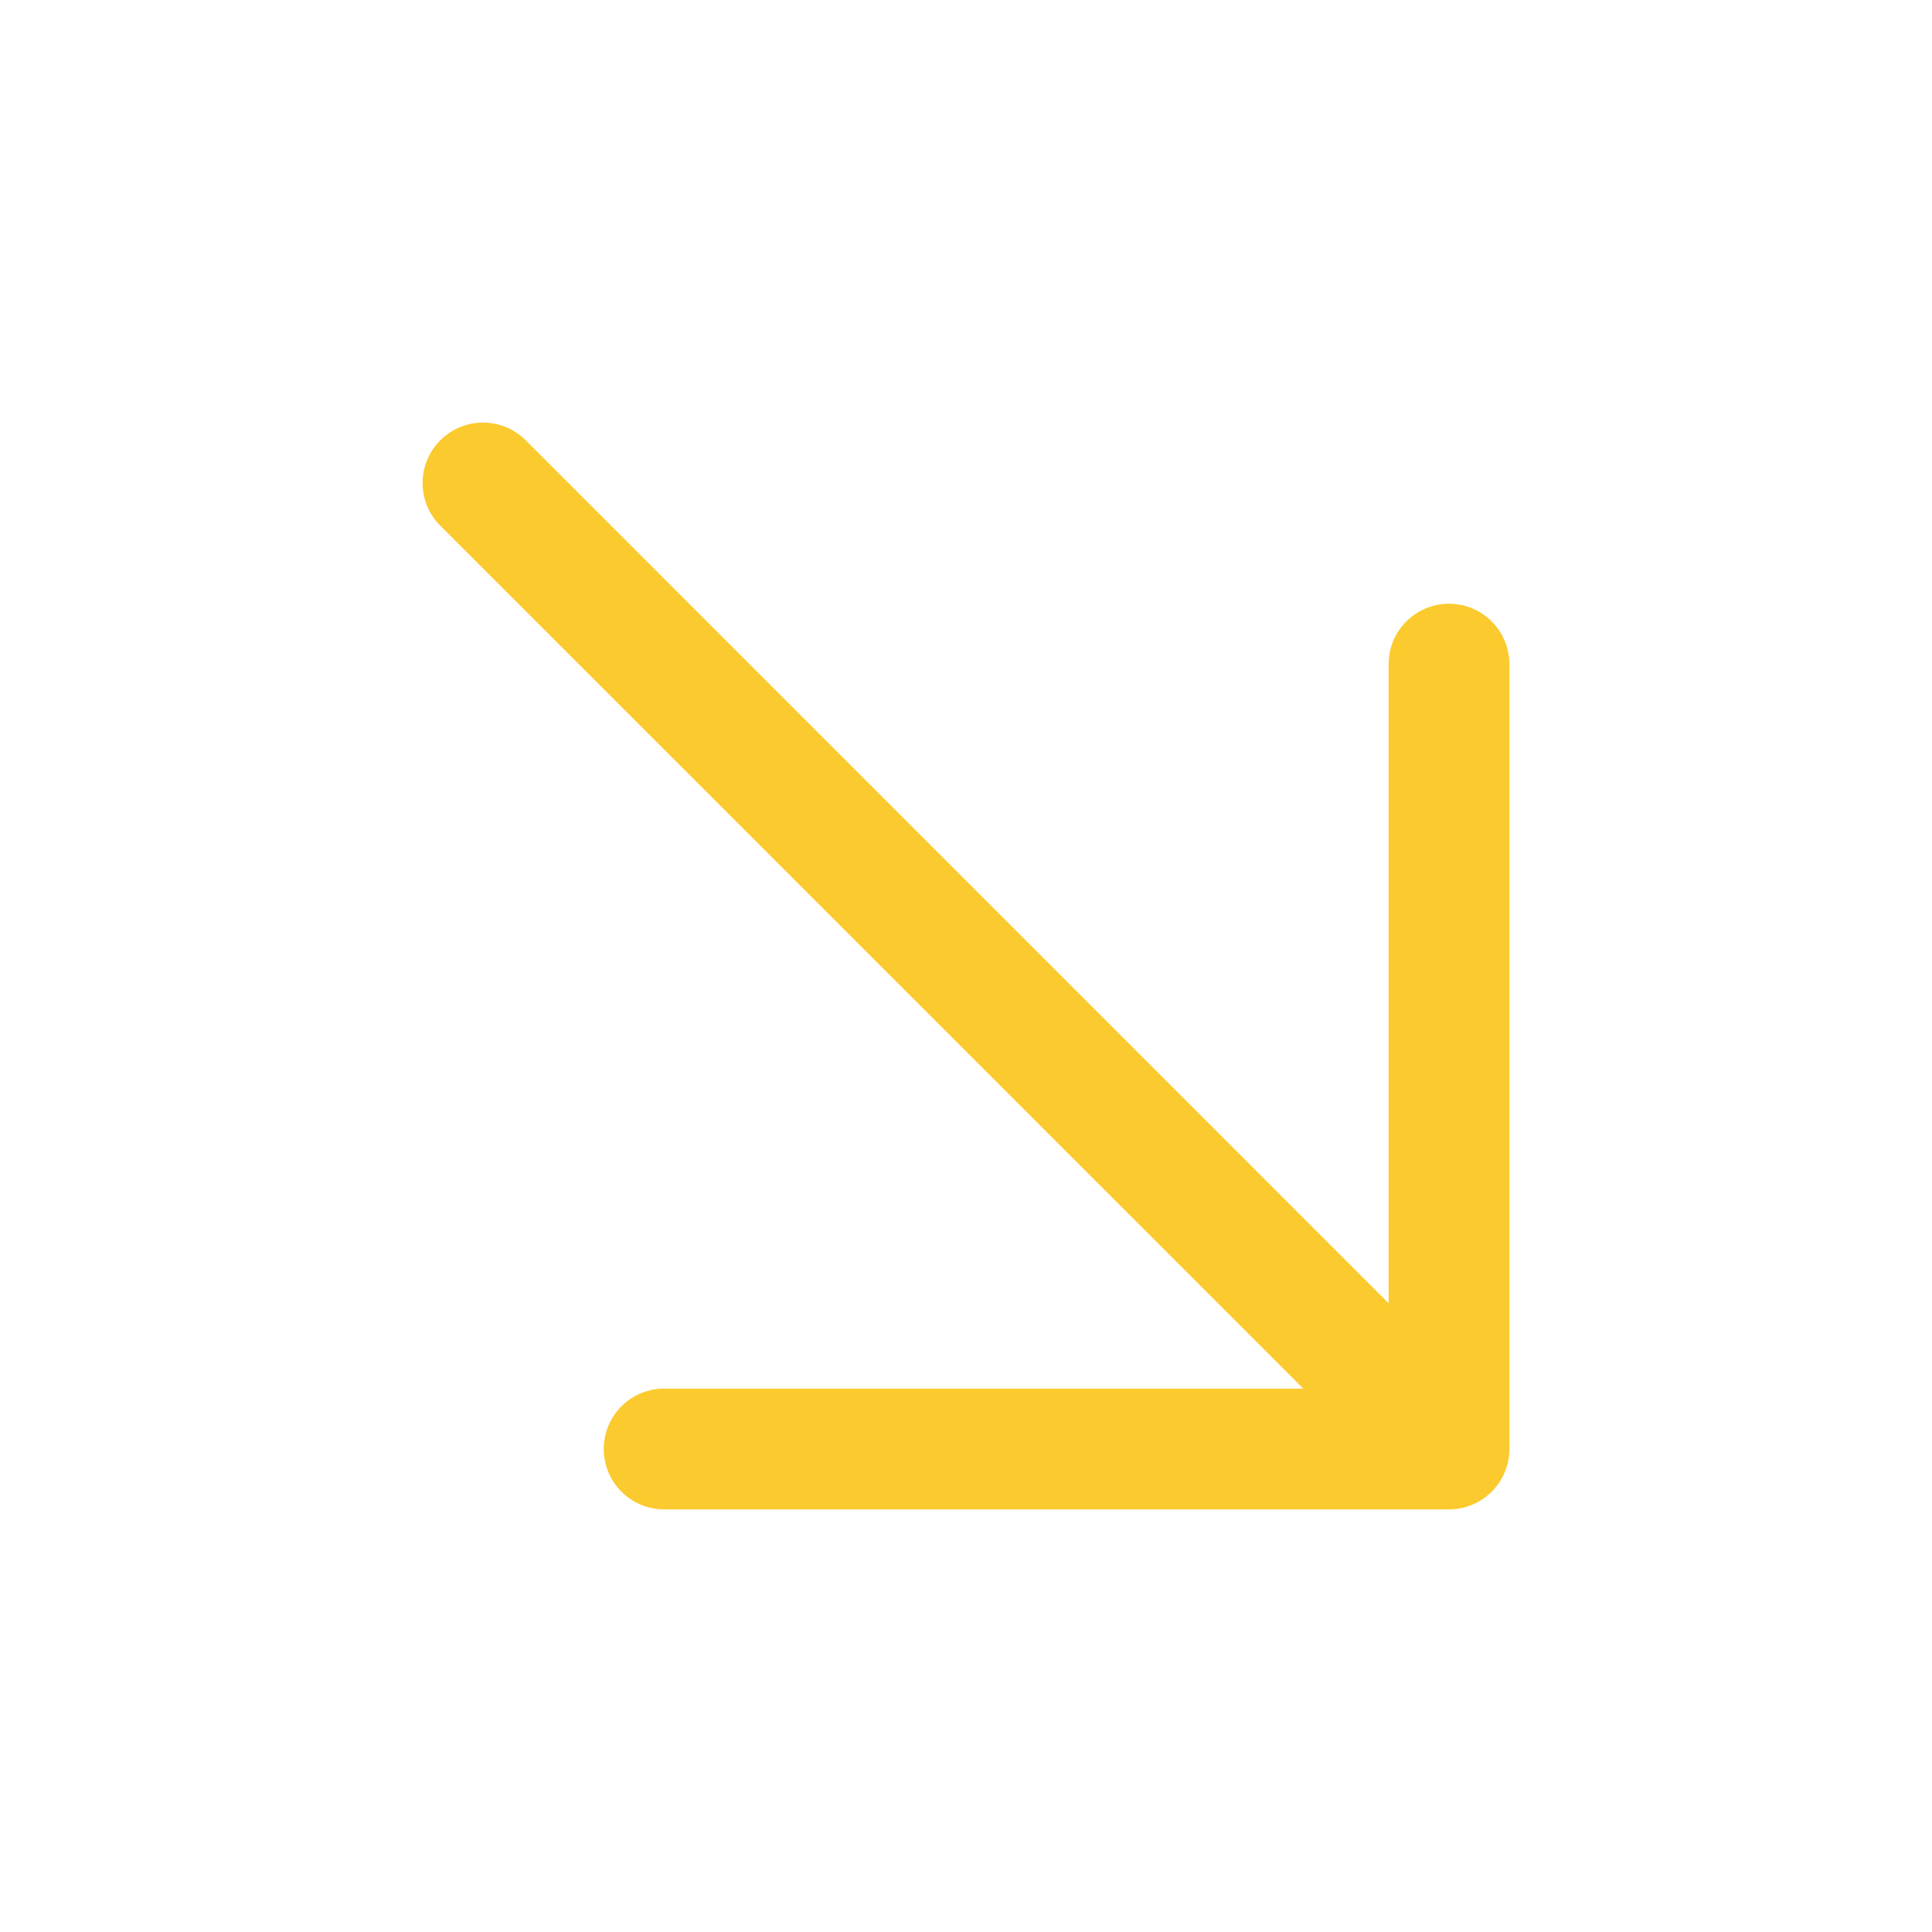
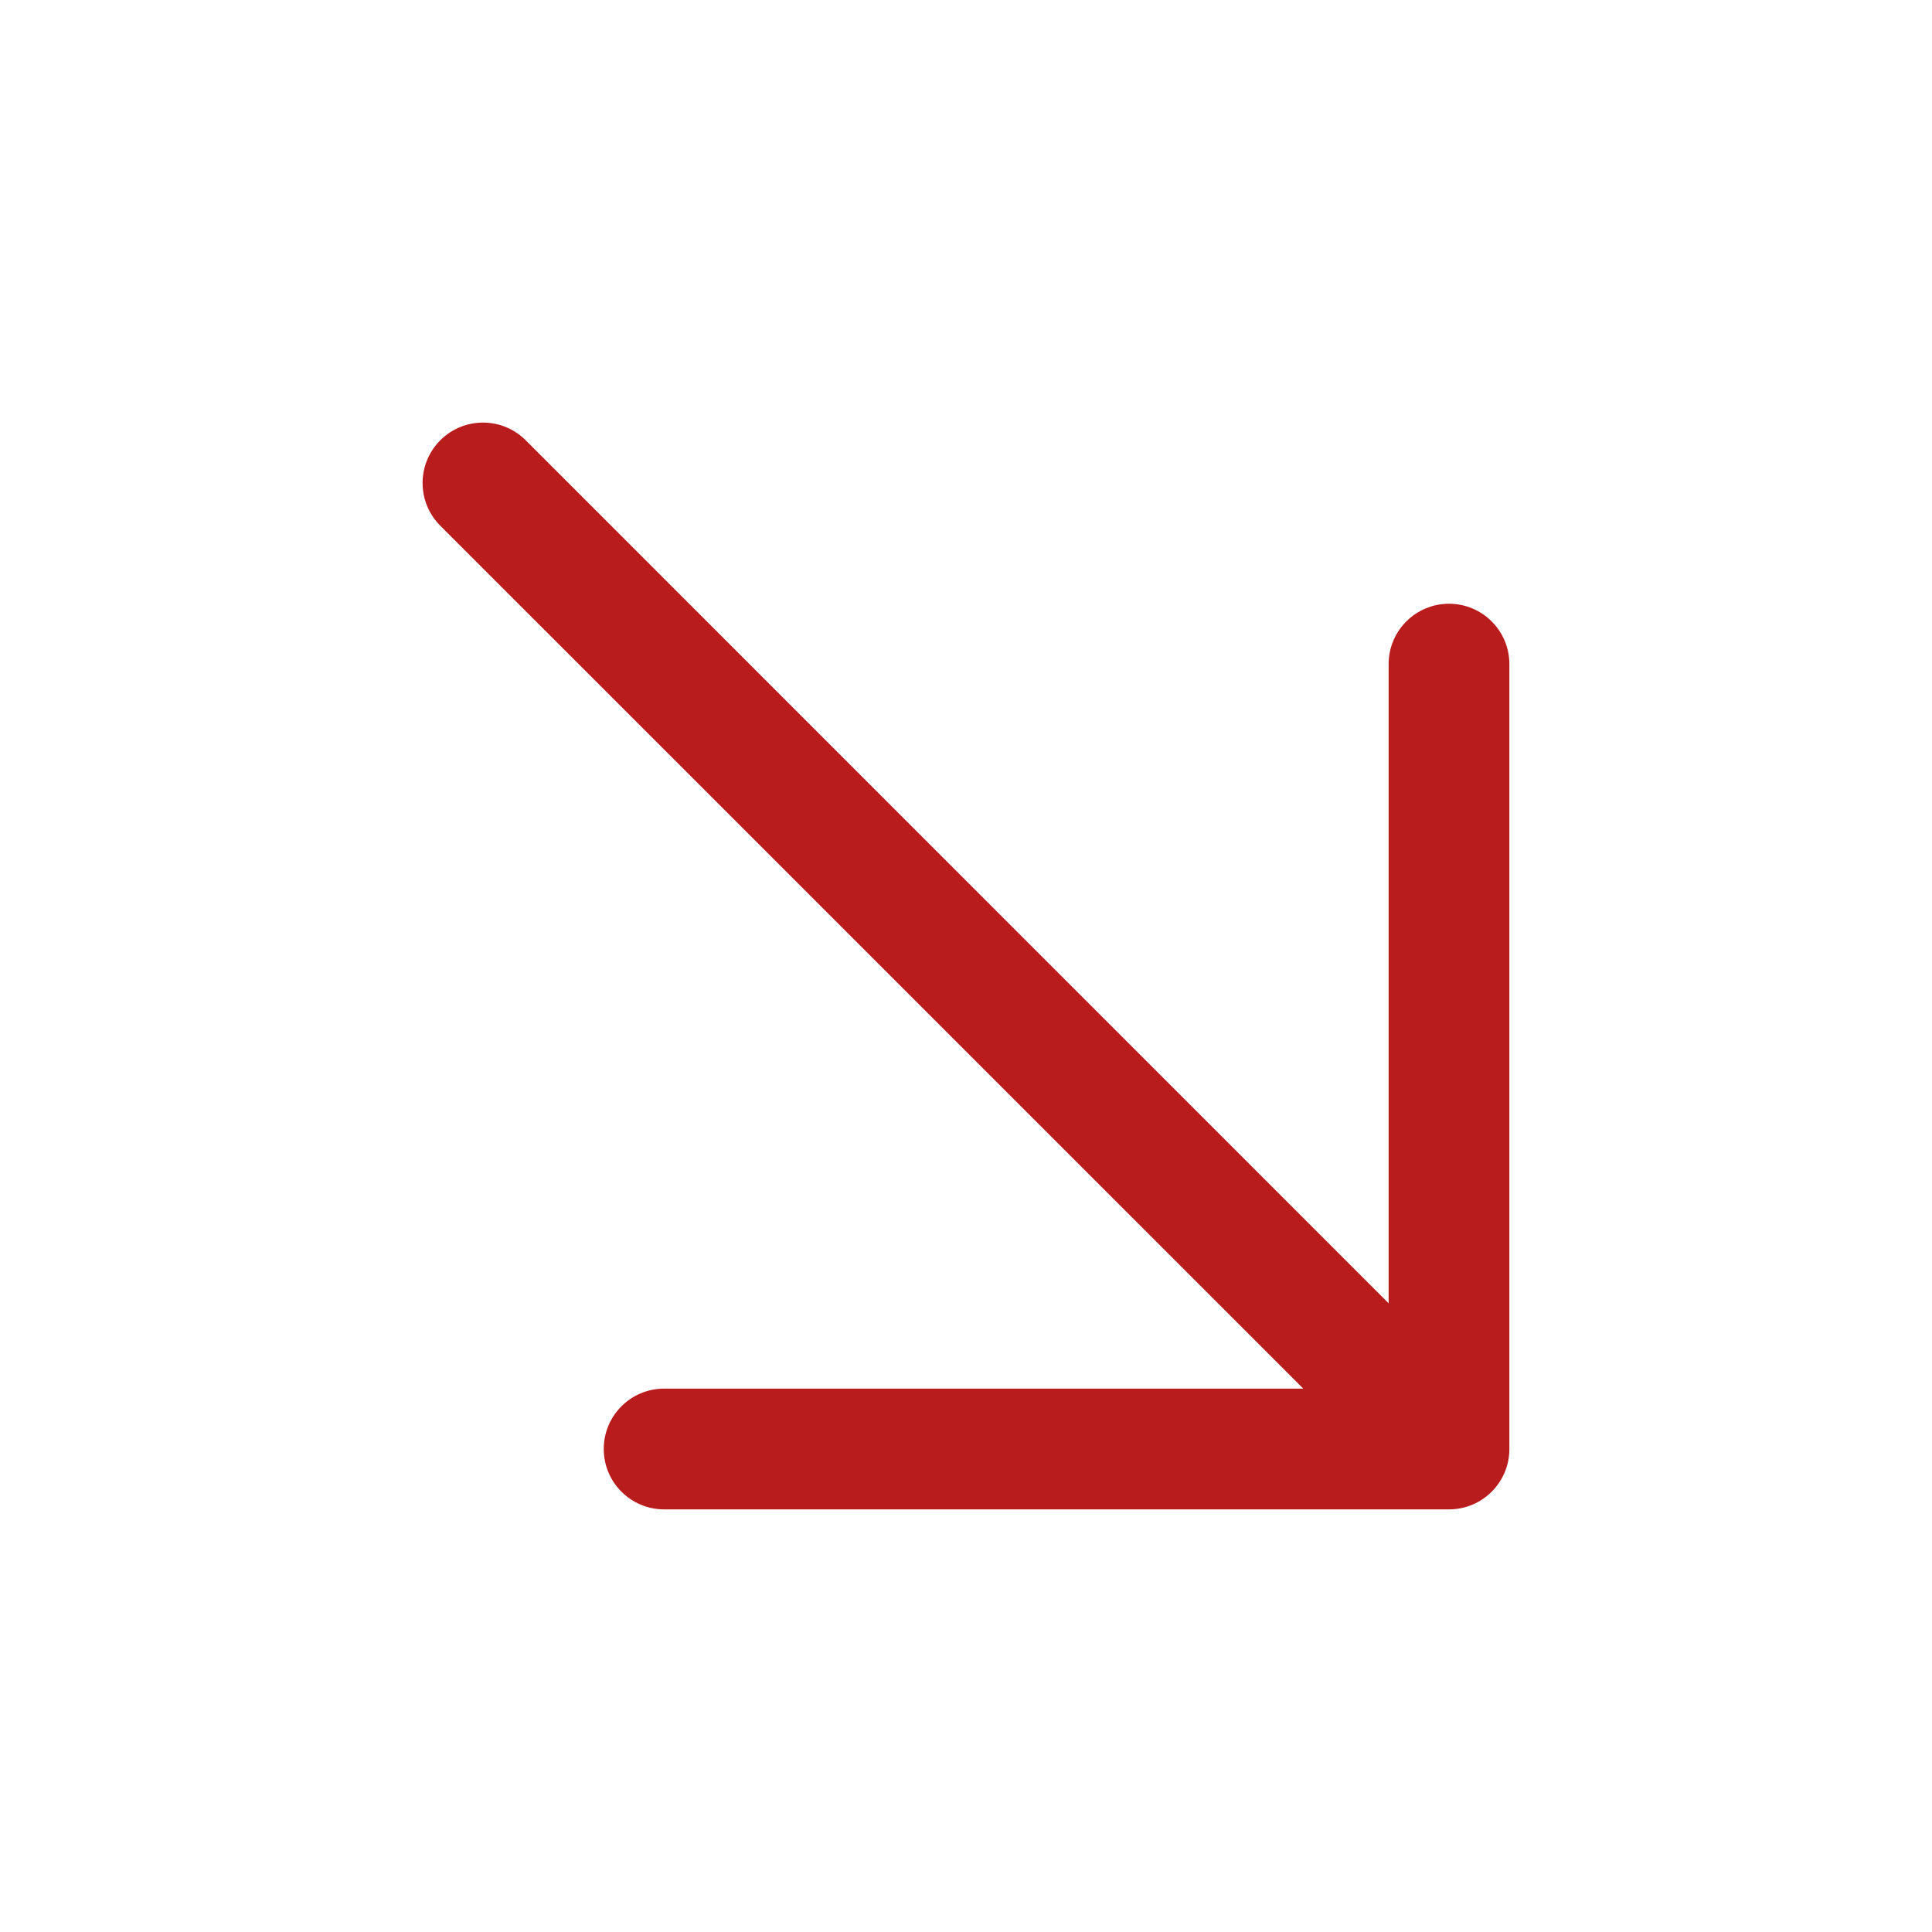
<svg xmlns="http://www.w3.org/2000/svg" width="1.6em" height="1.6em" viewBox="0 0 256 256">
-   <path fill="#FBCA2E" d="M200 88v104a8 8 0 0 1-8 8H88a8 8 0 0 1 0-16h84.69L58.34 69.66a8 8 0 0 1 11.32-11.32L184 172.69V88a8 8 0 0 1 16 0" />
+   <path fill="#b91c1c" d="M200 88v104a8 8 0 0 1-8 8H88a8 8 0 0 1 0-16h84.69L58.34 69.66a8 8 0 0 1 11.32-11.32L184 172.69V88a8 8 0 0 1 16 0" />
</svg>
